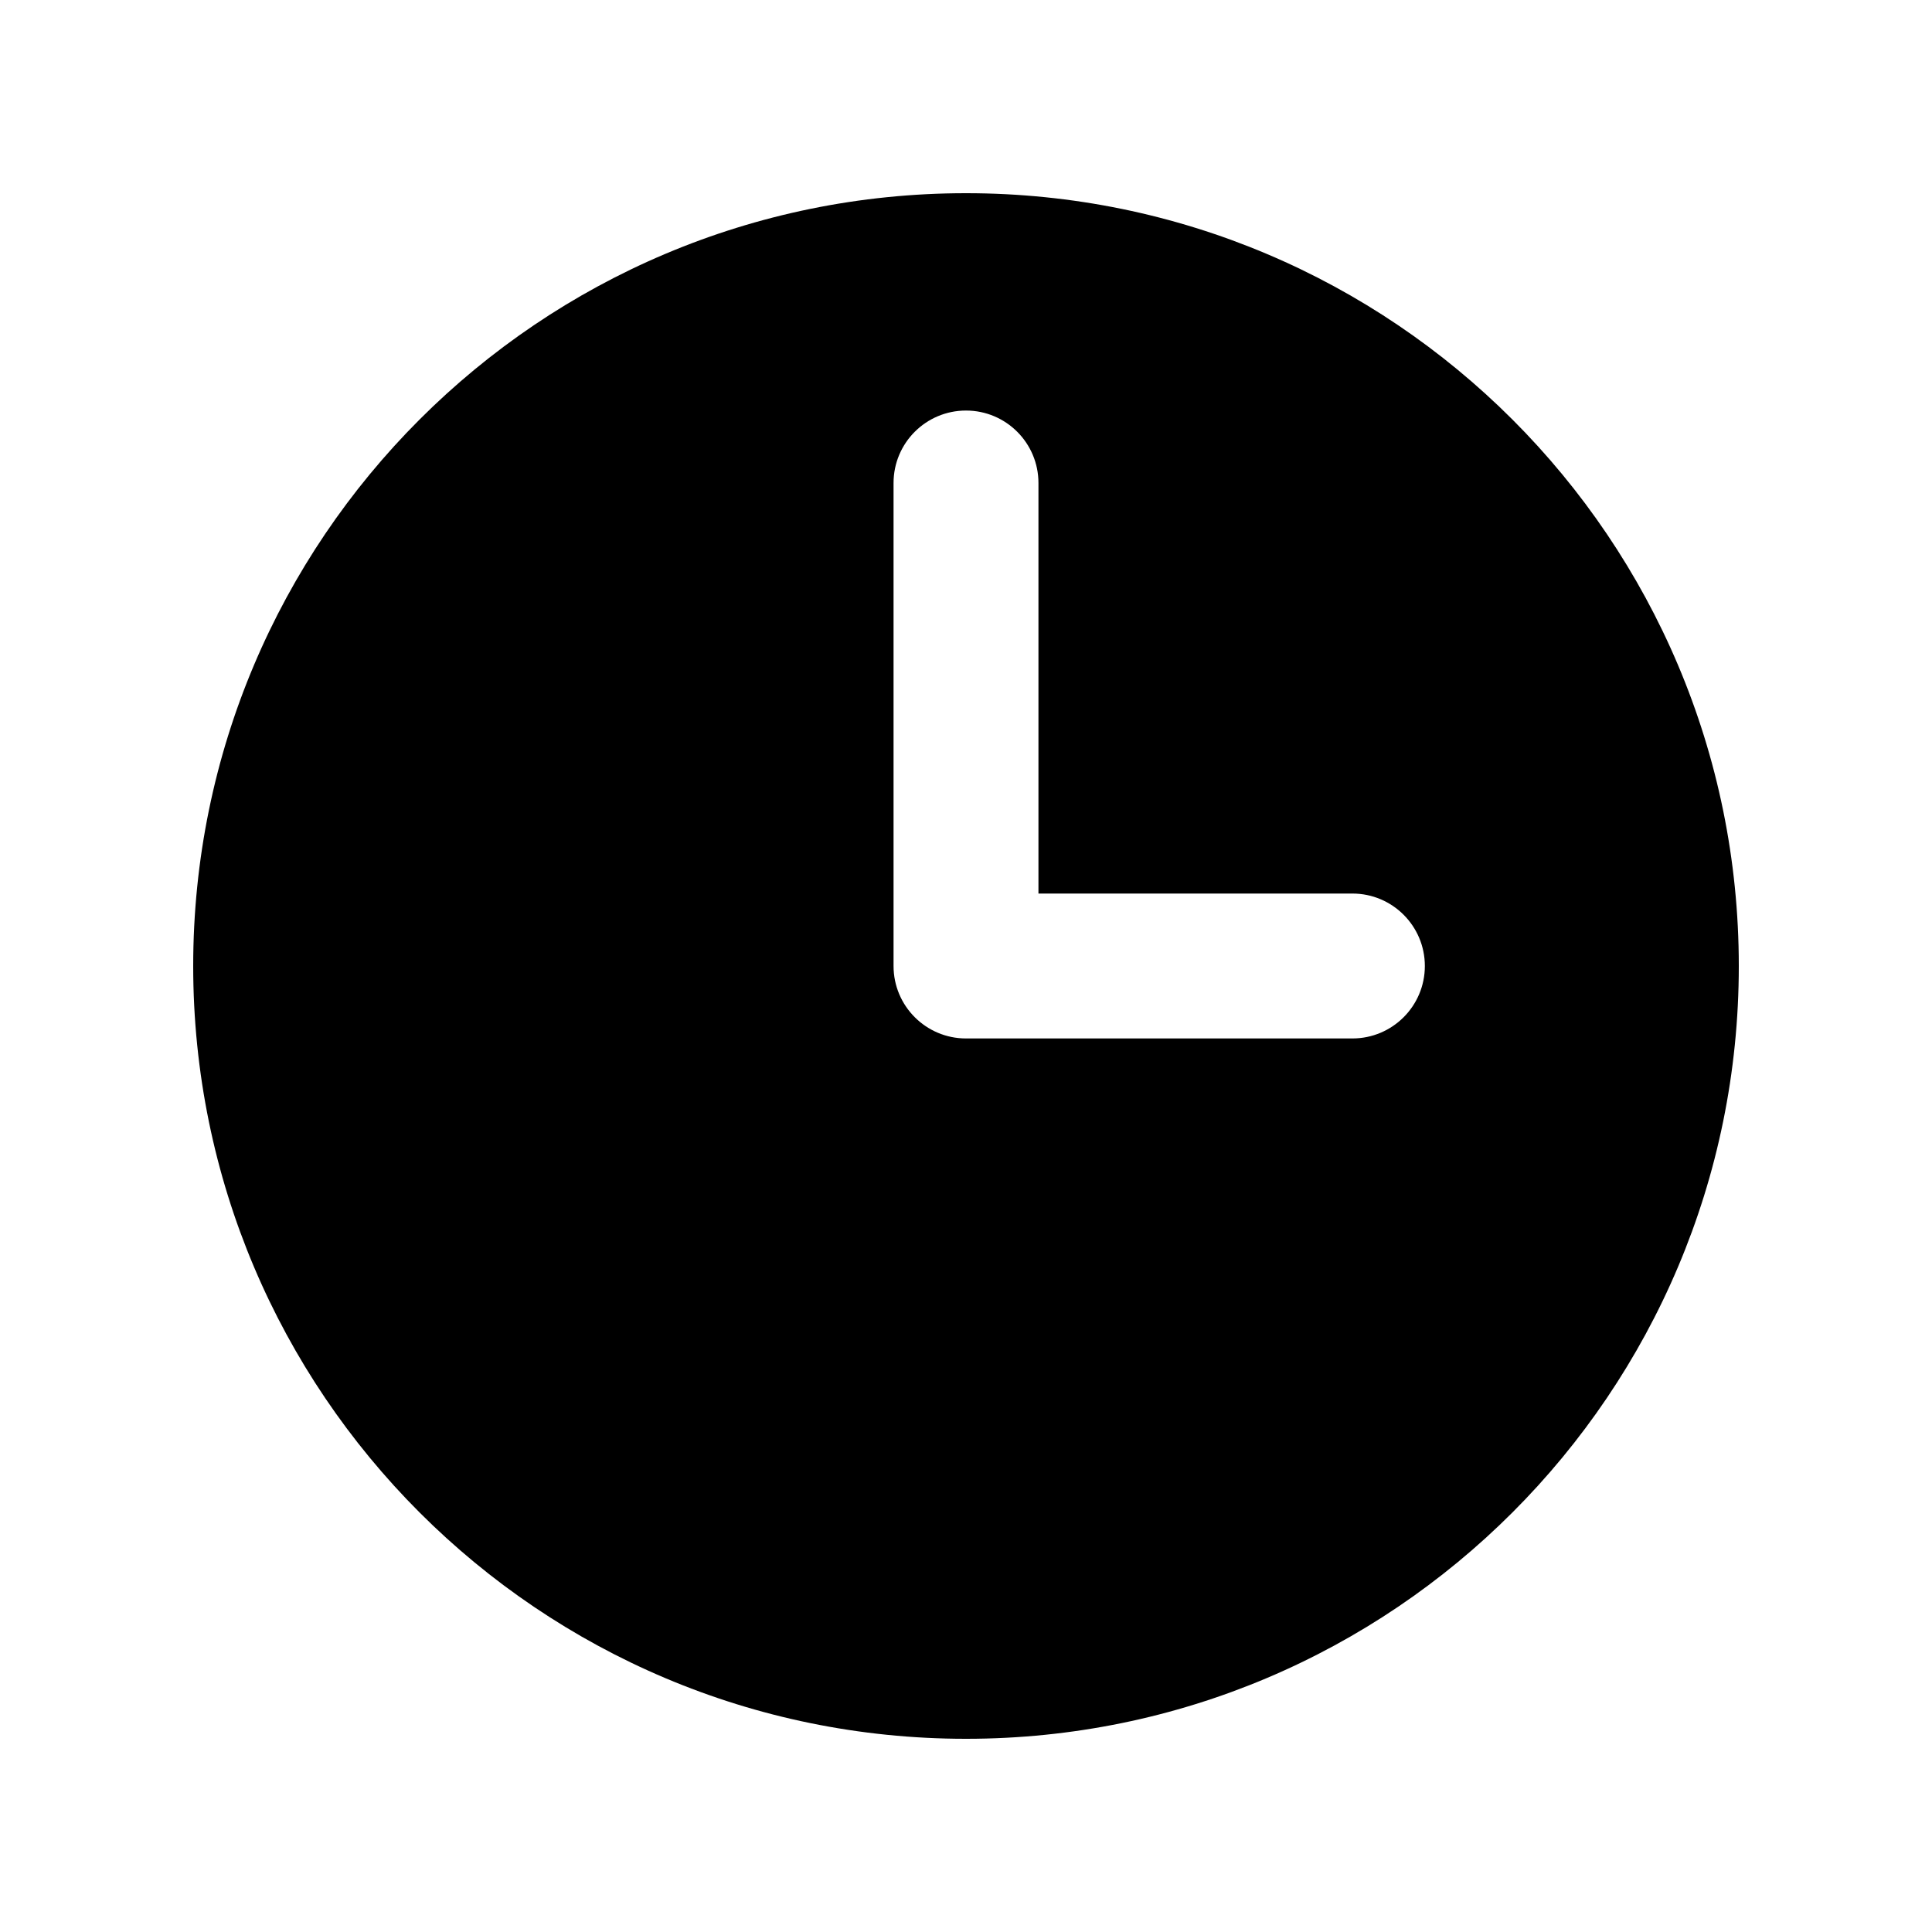
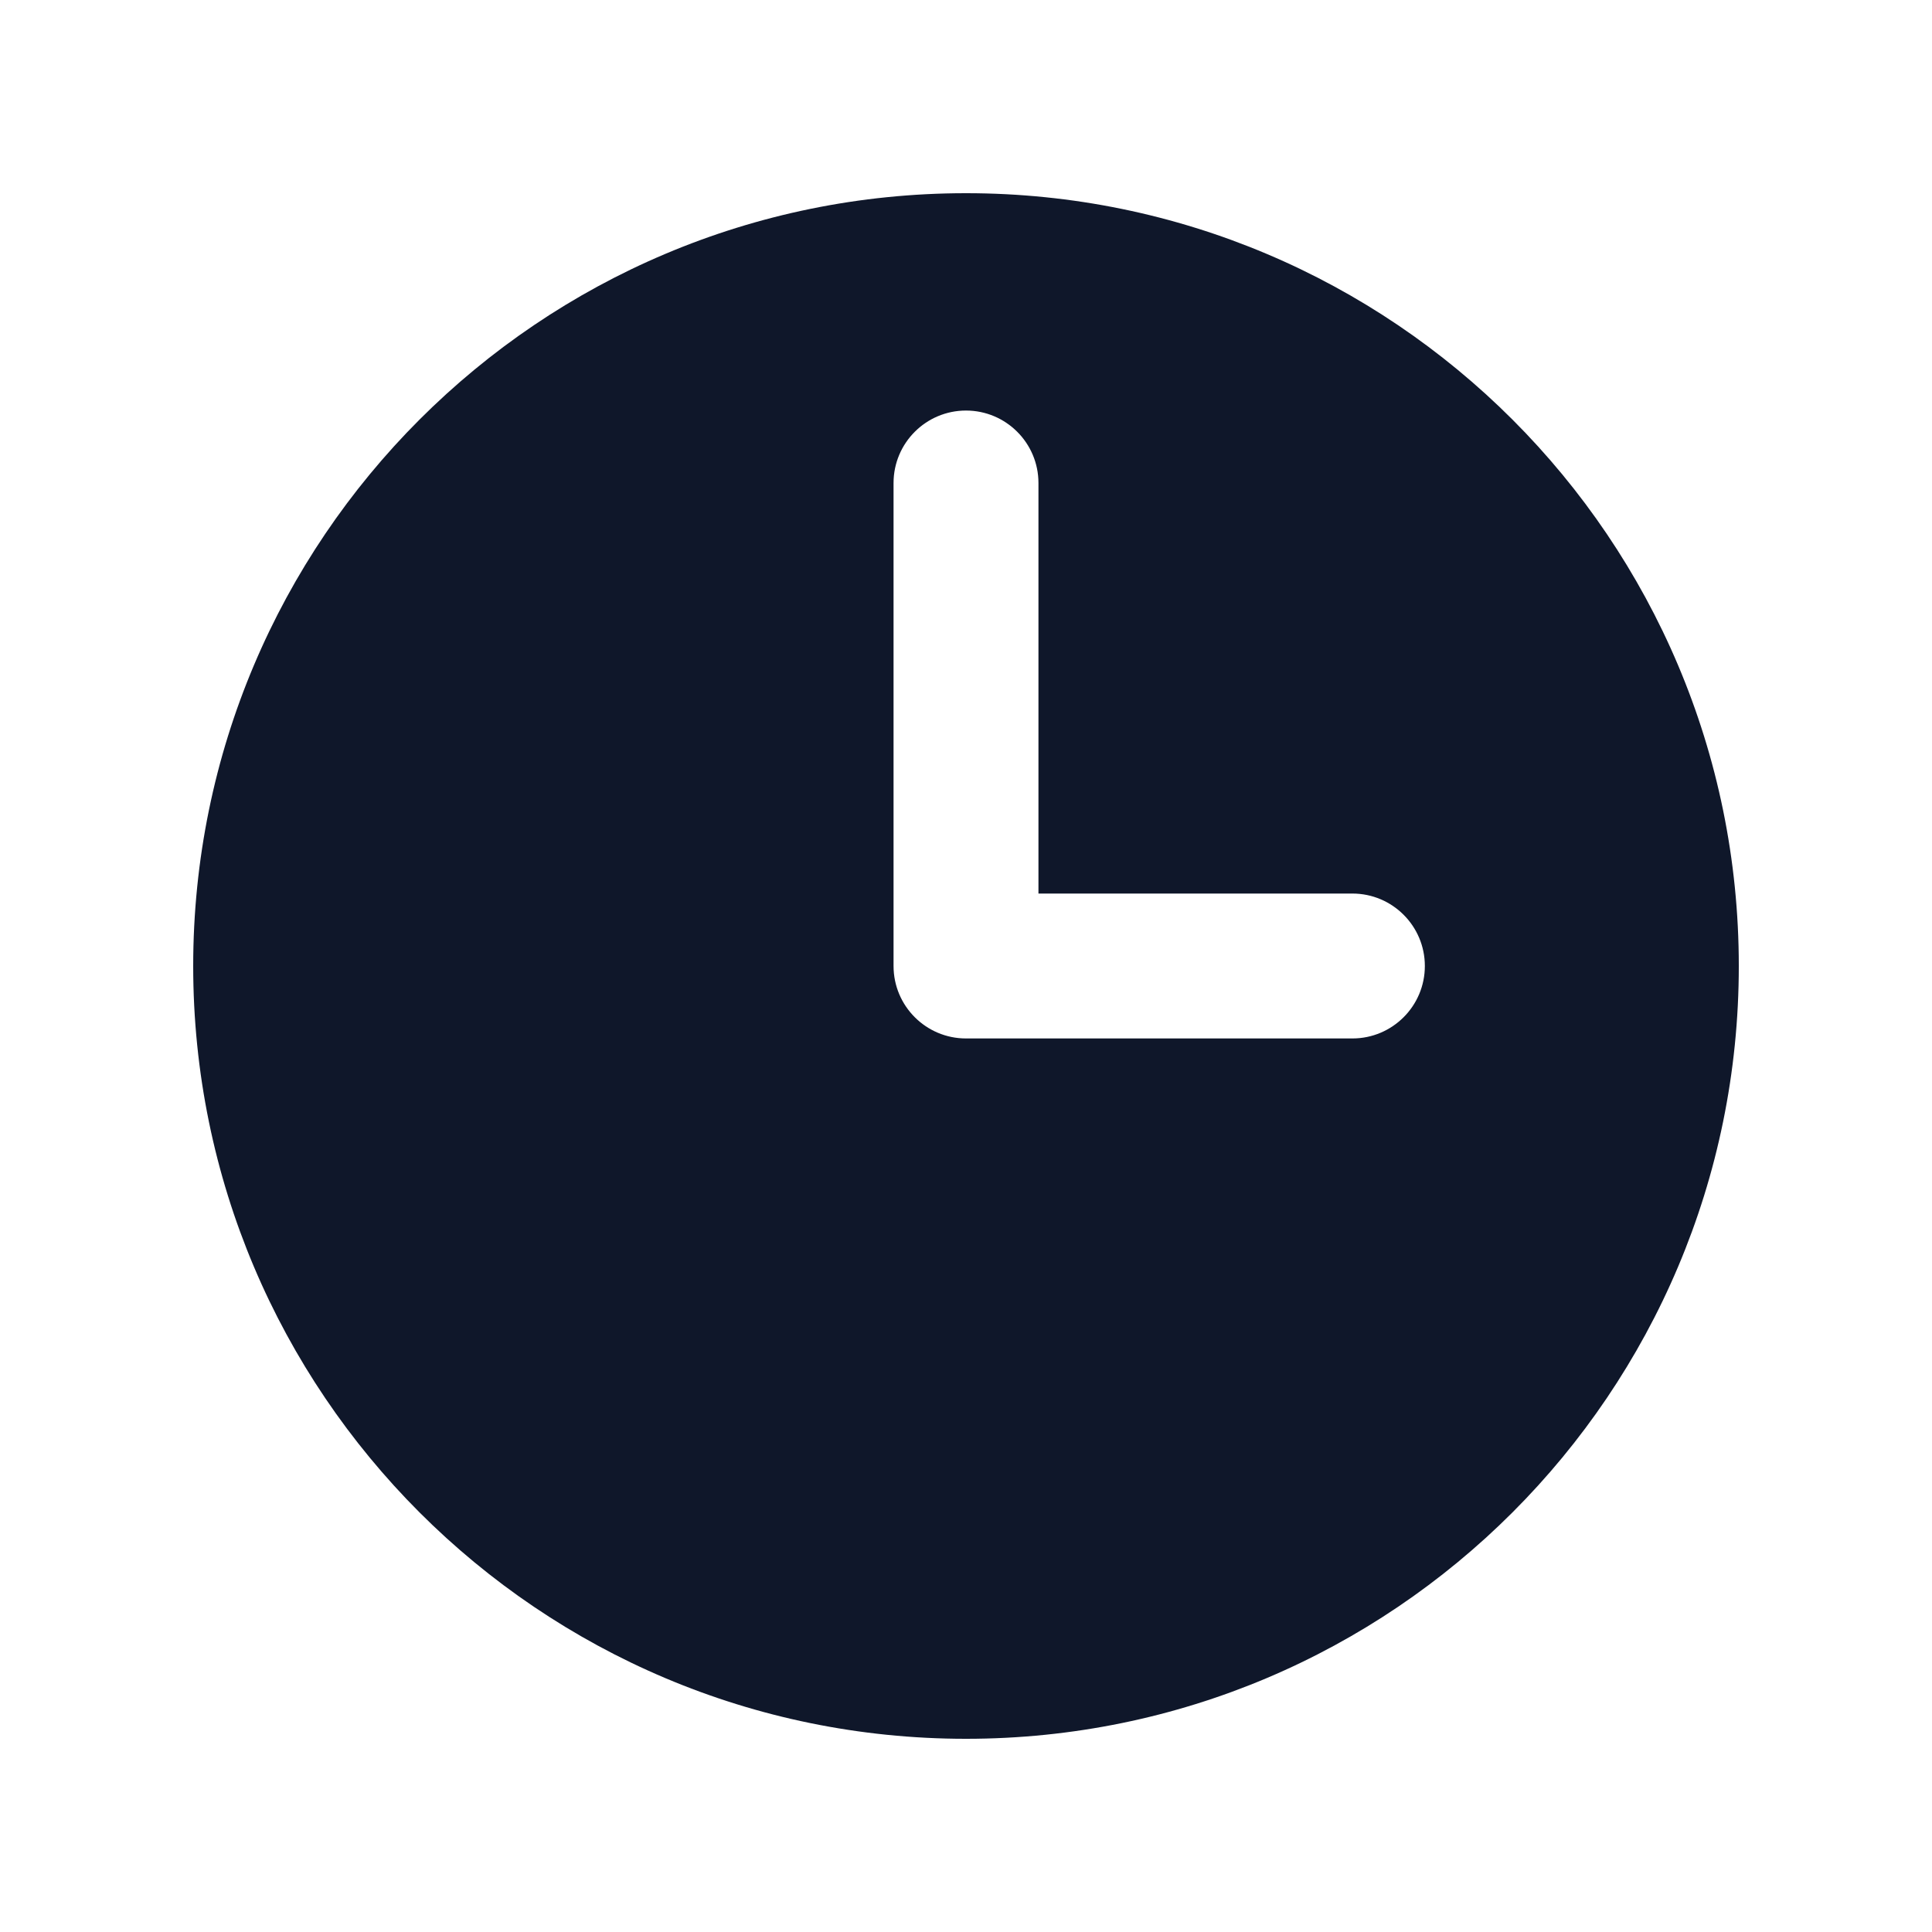
- <svg xmlns="http://www.w3.org/2000/svg" viewBox="0 0 20 20" fill="currentColor" aria-hidden="true">
-   <path fill-rule="evenodd" d="M10 18a8 8 0 100-16 8 8 0 000 16zm.75-13a.75.75 0 00-1.5 0v5c0 .414.336.75.75.75h4a.75.75 0 000-1.5h-3.25V5z" clip-rule="evenodd" />
+ <svg xmlns="http://www.w3.org/2000/svg" width="20" height="20" viewBox="0 0 20 20" fill="none">
+   <path fill-rule="evenodd" clip-rule="evenodd" d="M10 18C14.418 18 18 14.418 18 10C18 5.582 14.418 2 10 2C5.582 2 2 5.582 2 10C2 14.418 5.582 18 10 18ZM10.75 5C10.75 4.586 10.414 4.25 10 4.25C9.586 4.25 9.25 4.586 9.25 5V10C9.25 10.414 9.586 10.75 10 10.75H14C14.414 10.75 14.75 10.414 14.75 10C14.75 9.586 14.414 9.25 14 9.25H10.75V5Z" fill="#0F172A" />
</svg>
